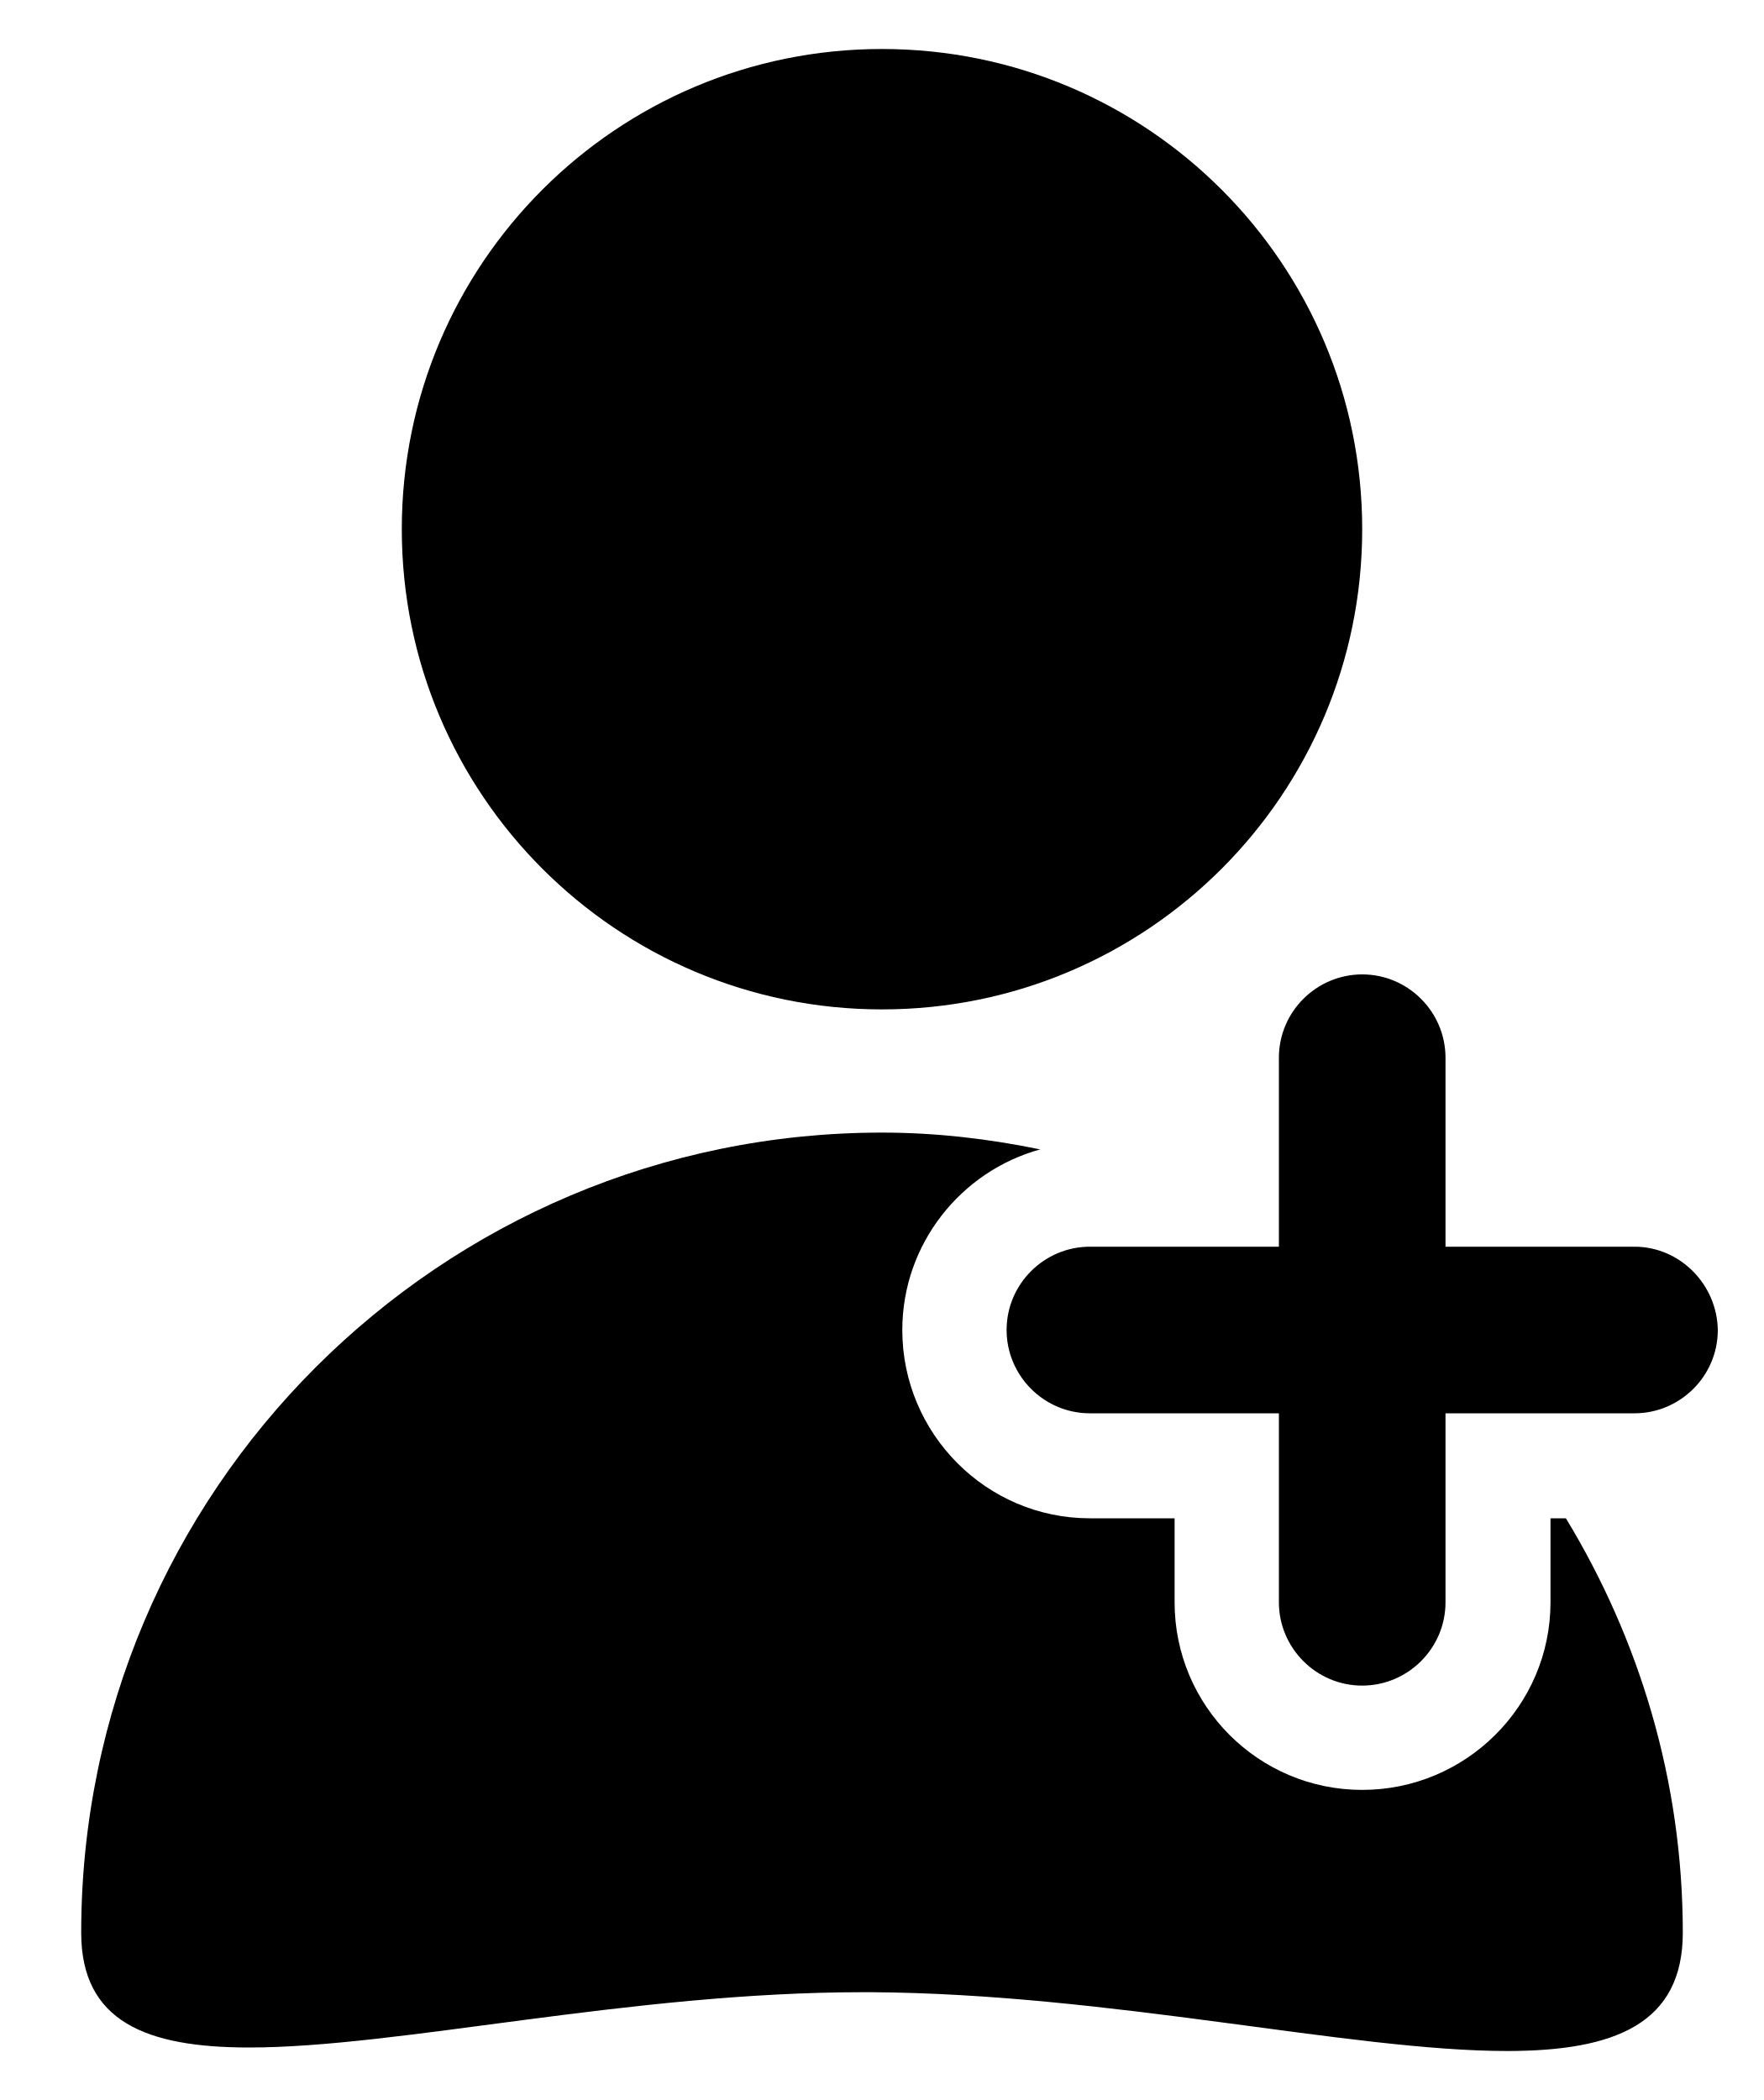
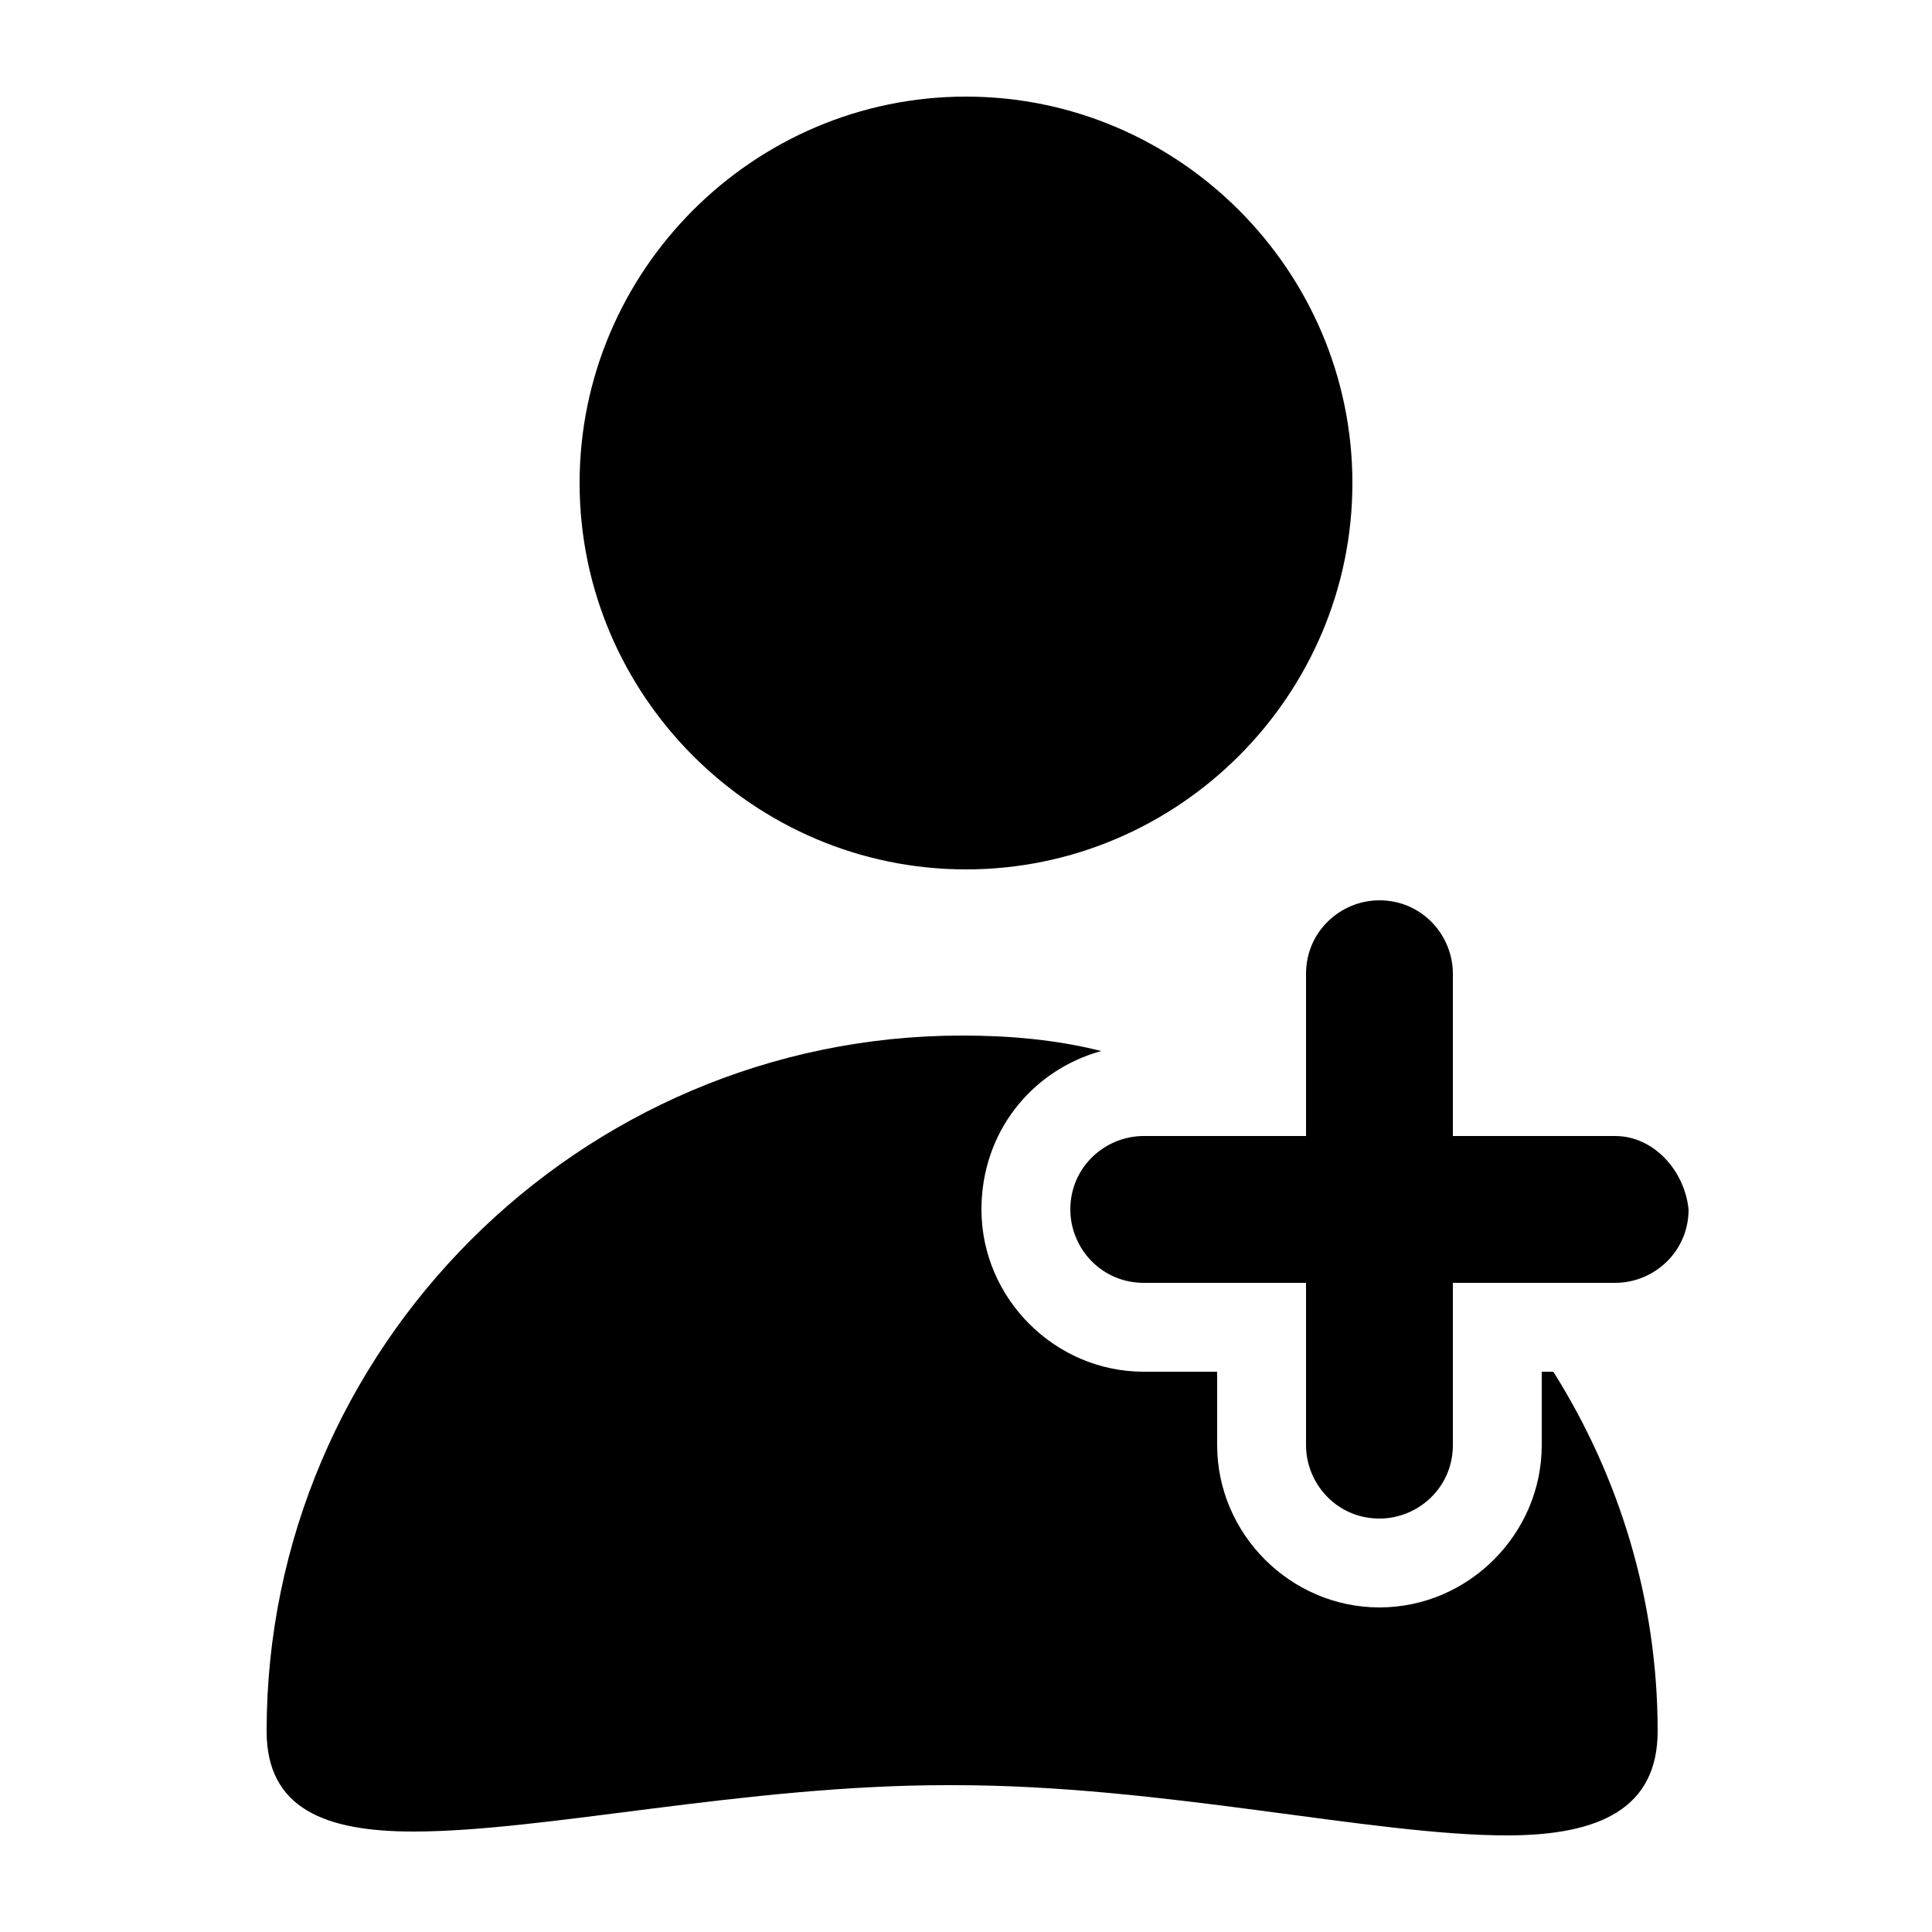
- <svg xmlns="http://www.w3.org/2000/svg" version="1.1" id="Capa_1" x="0px" y="0px" viewBox="0 0 25.19 30" style="enable-background:new 0 0 25.19 30;" xml:space="preserve">
+ <svg xmlns="http://www.w3.org/2000/svg" version="1.1" id="Capa_1" x="0px" y="0px" viewBox="0 0 50 50" style="enable-background:new 0 0 50 50;" xml:space="preserve">
  <g>
-     <path d="M12.6,0.7c-3.79,0-6.86,3.07-6.86,6.86s3.07,6.86,6.86,6.86c3.79,0,6.86-3.07,6.86-6.86S16.39,0.7,12.6,0.7L12.6,0.7z" />
-     <path d="M23.35,17.81h-2.7v-2.7c0-0.65-0.53-1.19-1.19-1.19c-0.65,0-1.19,0.53-1.19,1.19v2.7h-2.7c-0.65,0-1.19,0.53-1.19,1.19   c0,0.65,0.53,1.19,1.19,1.19h2.7v2.7c0,0.65,0.53,1.19,1.19,1.19c0.65,0,1.19-0.53,1.19-1.19v-2.7h2.7c0.65,0,1.19-0.53,1.19-1.19   C24.53,18.35,24,17.81,23.35,17.81z" />
+     <path d="M25,2.5c-5.5,0-10,4.5-10,10s4.5,10,10,10s10-4.5,10-10S30.5,2.5,25,2.5L25,2.5z" />
+   </g>
+   <path d="M41.8,29.4h-4.2v-4.2c0-1-0.8-1.9-1.9-1.9c-1,0-1.9,0.8-1.9,1.9v4.2h-4.2c-1,0-1.9,0.8-1.9,1.9c0,1,0.8,1.9,1.9,1.9h4.2v4.2  c0,1,0.8,1.9,1.9,1.9c1,0,1.9-0.8,1.9-1.9v-4.2h4.2c1,0,1.9-0.8,1.9-1.9C43.6,30.3,42.8,29.4,41.8,29.4z" />
+   <g>
    <g>
-       <path d="M24.04,27.61c0,1.3-0.97,1.69-2.51,1.69c-2.24,0-5.67-0.82-9.09-0.84h-0.11c-3.33,0-6.63,0.79-8.77,0.79    c-1.47,0-2.4-0.37-2.4-1.64c0-6.31,5.13-11.43,11.44-11.43c0.78,0,1.53,0.09,2.26,0.24c-1.13,0.31-1.97,1.35-1.97,2.58    c0,1.48,1.2,2.69,2.68,2.69h1.21v1.2c0,1.48,1.2,2.68,2.68,2.68c1.48,0,2.69-1.2,2.69-2.68v-1.2h0.22    C23.42,23.42,24.04,25.44,24.04,27.61z" />
+       <path d="M42.9,44.8c0,2-1.5,2.7-3.9,2.7c-3.5,0-8.9-1.3-14.3-1.3h-0.2c-5.2,0-10.4,1.2-13.8,1.2c-2.3,0-3.8-0.6-3.8-2.6    c0-9.9,8.1-18,18-18c1.2,0,2.4,0.1,3.6,0.4c-1.8,0.5-3.1,2.1-3.1,4.1c0,2.3,1.9,4.2,4.2,4.2h1.9v1.9c0,2.3,1.9,4.2,4.2,4.2    s4.2-1.9,4.2-4.2v-1.9h0.3C41.9,38.2,42.9,41.4,42.9,44.8z" />
    </g>
  </g>
</svg>
